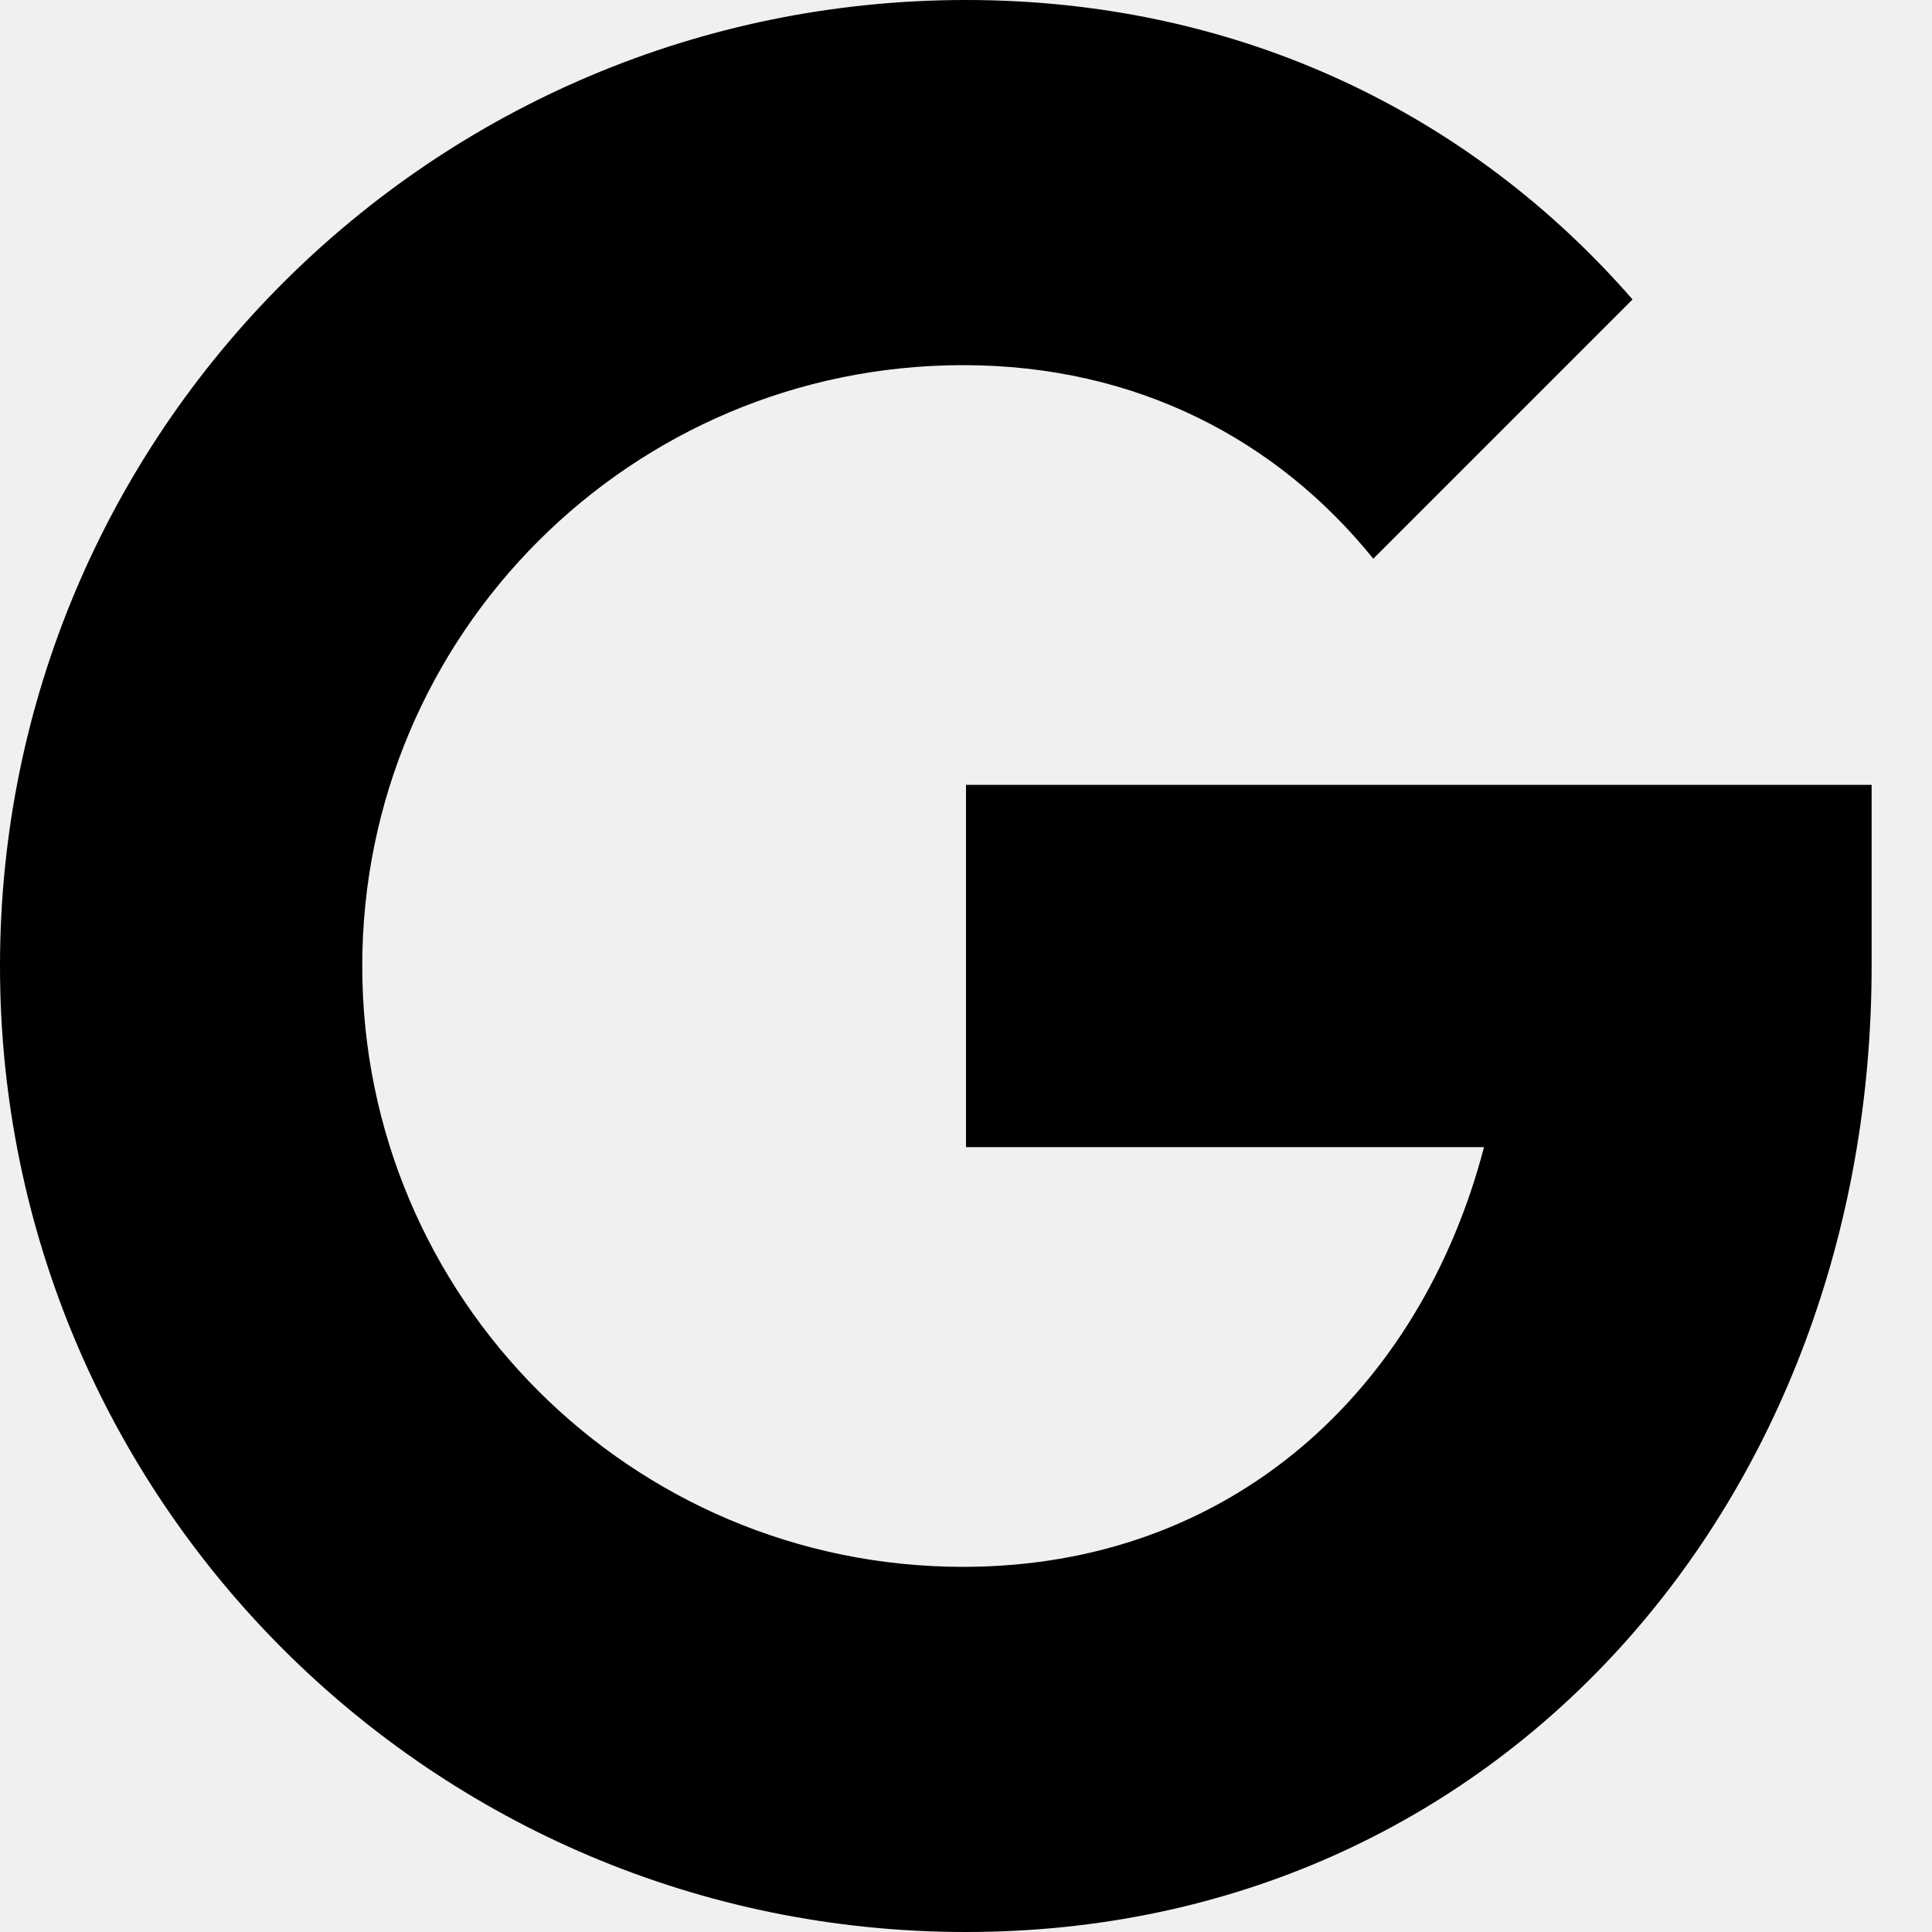
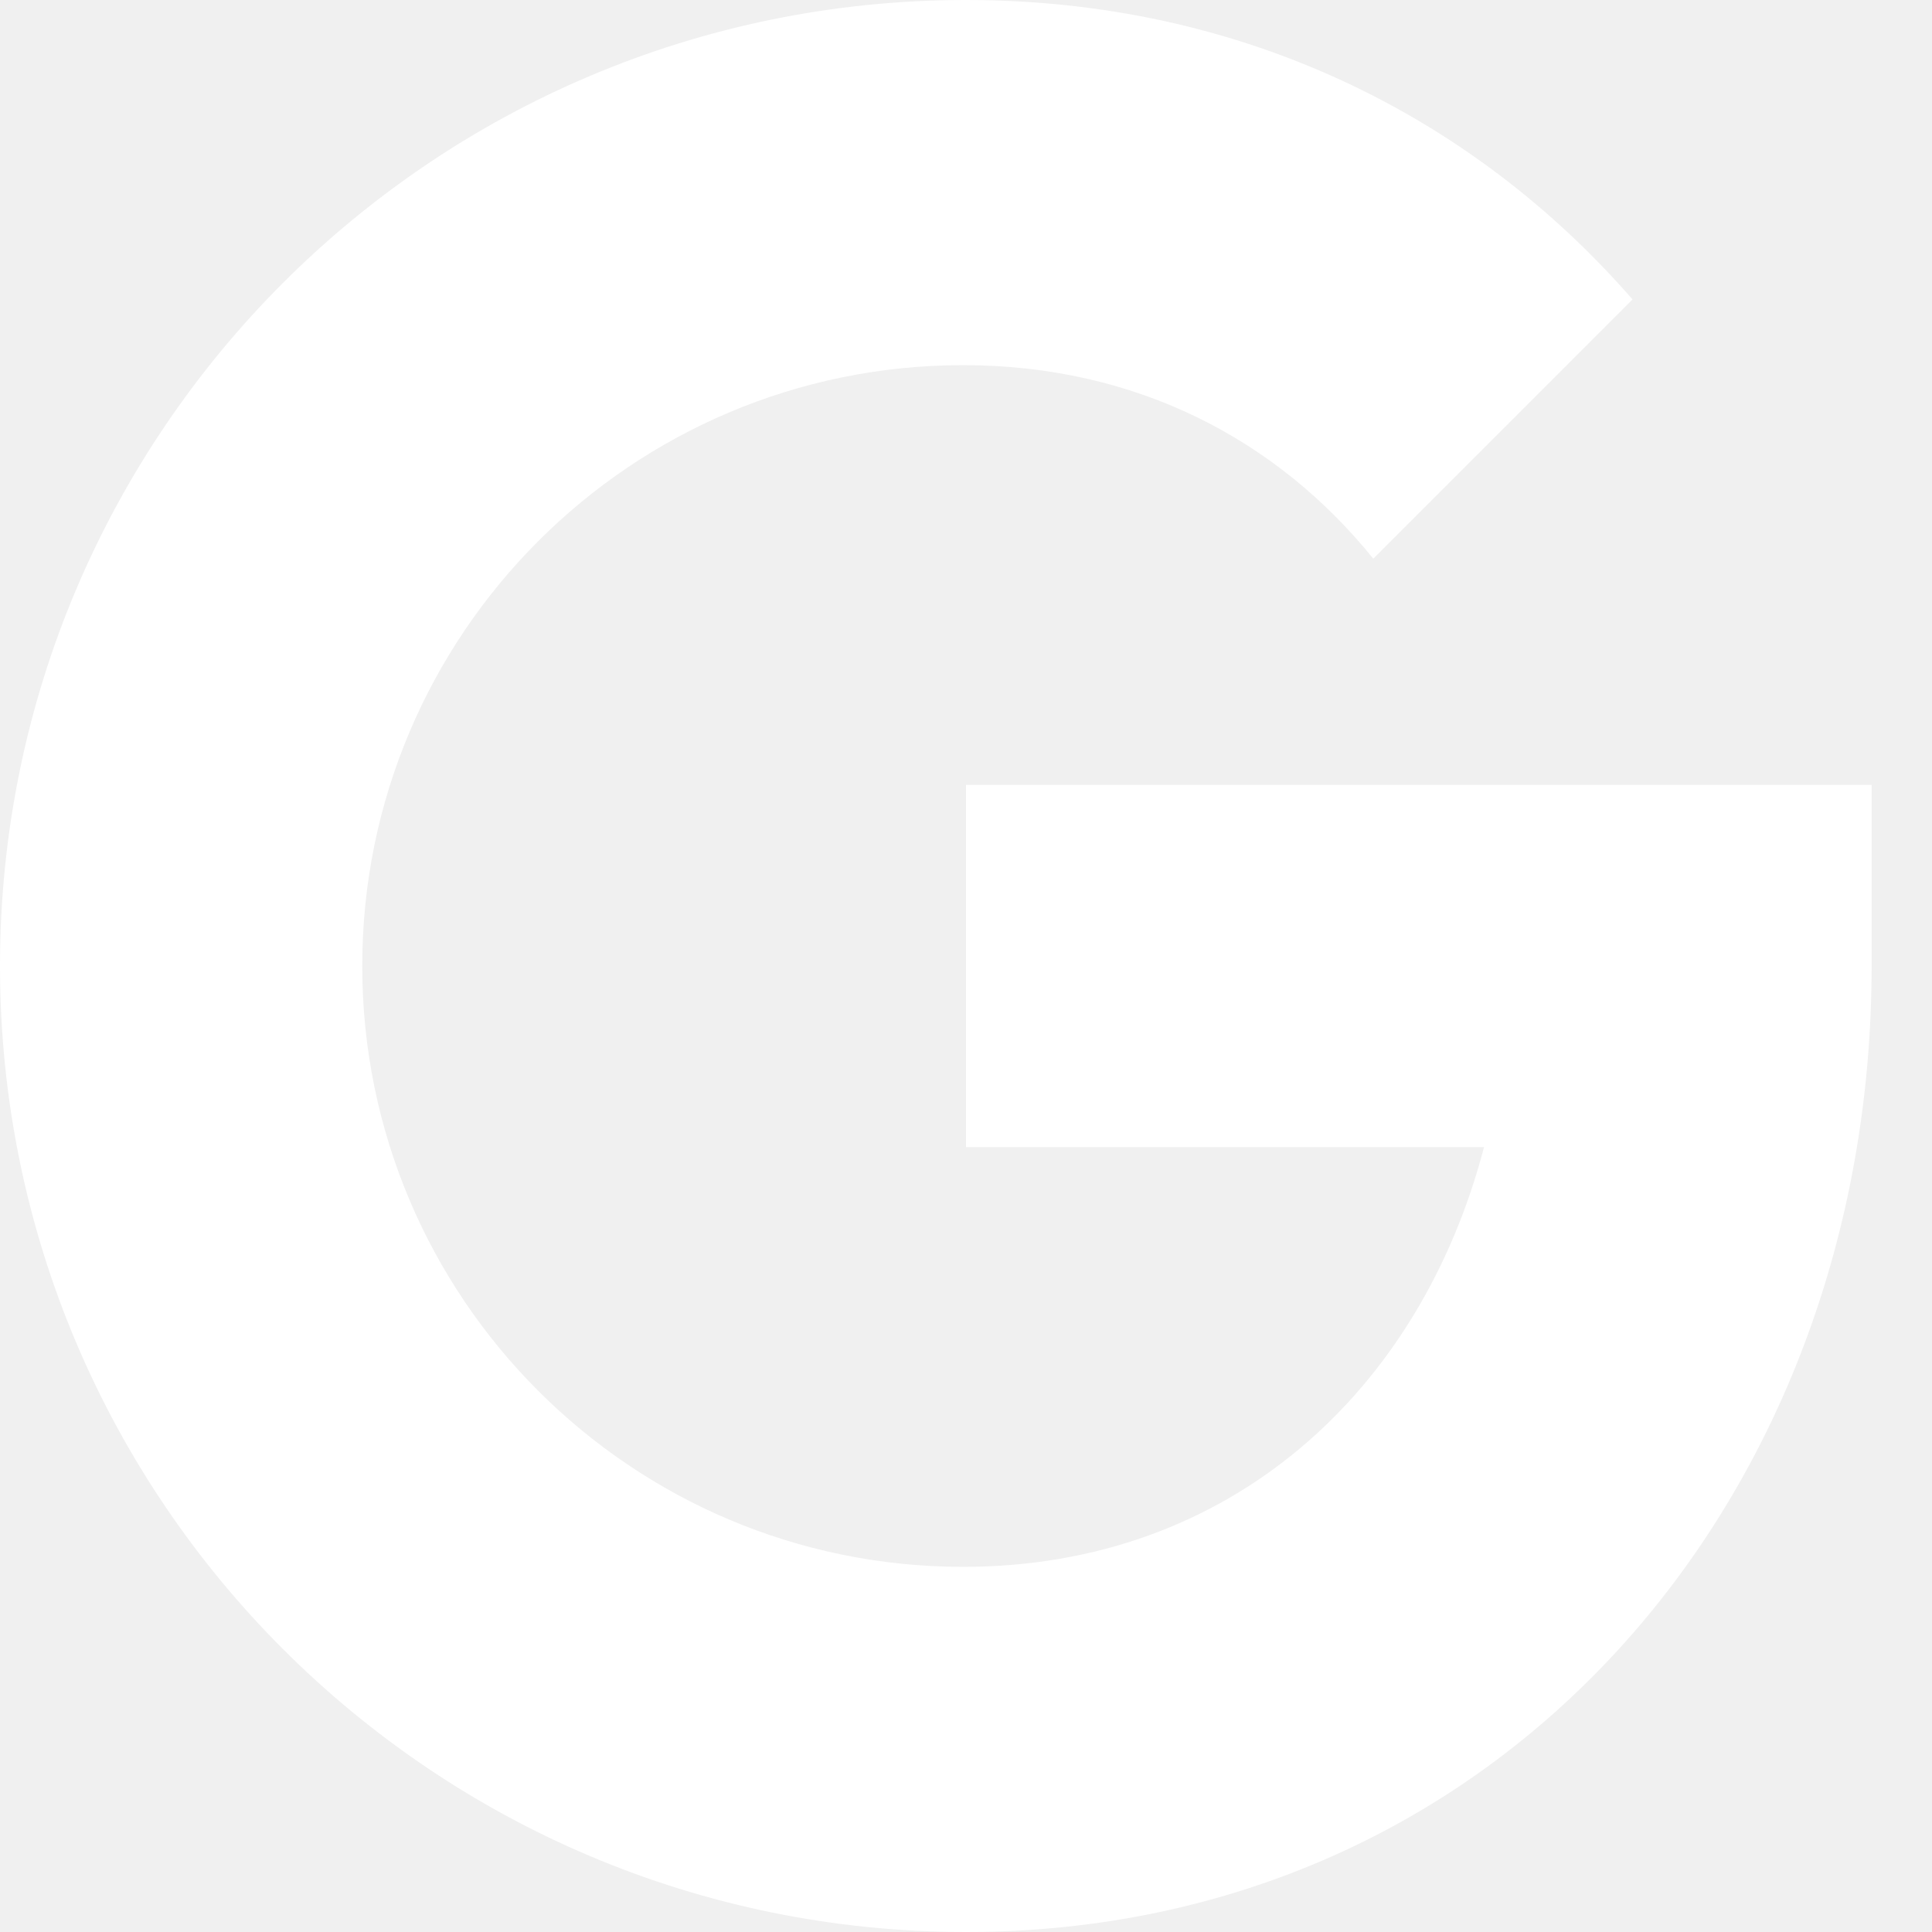
- <svg xmlns="http://www.w3.org/2000/svg" viewBox="0 0 16 16">
+ <svg xmlns="http://www.w3.org/2000/svg" viewBox="0 0 16 16" fill="#FFF">
  <path d="M8 6.5v3h4.29c-.525 2.01-2.092 3.476-4.314 3.476C5.228 12.976 3 10.748 3 8c0-2.748 2.228-4.976 4.976-4.976 1.442 0 2.606.623 3.397 1.603L13.52 2.48C12.192.955 10.276 0 8 0 3.582 0 0 3.582 0 8s3.582 8 8 8 7.5-3.582 7.5-8V6.5H8z" />
</svg>
